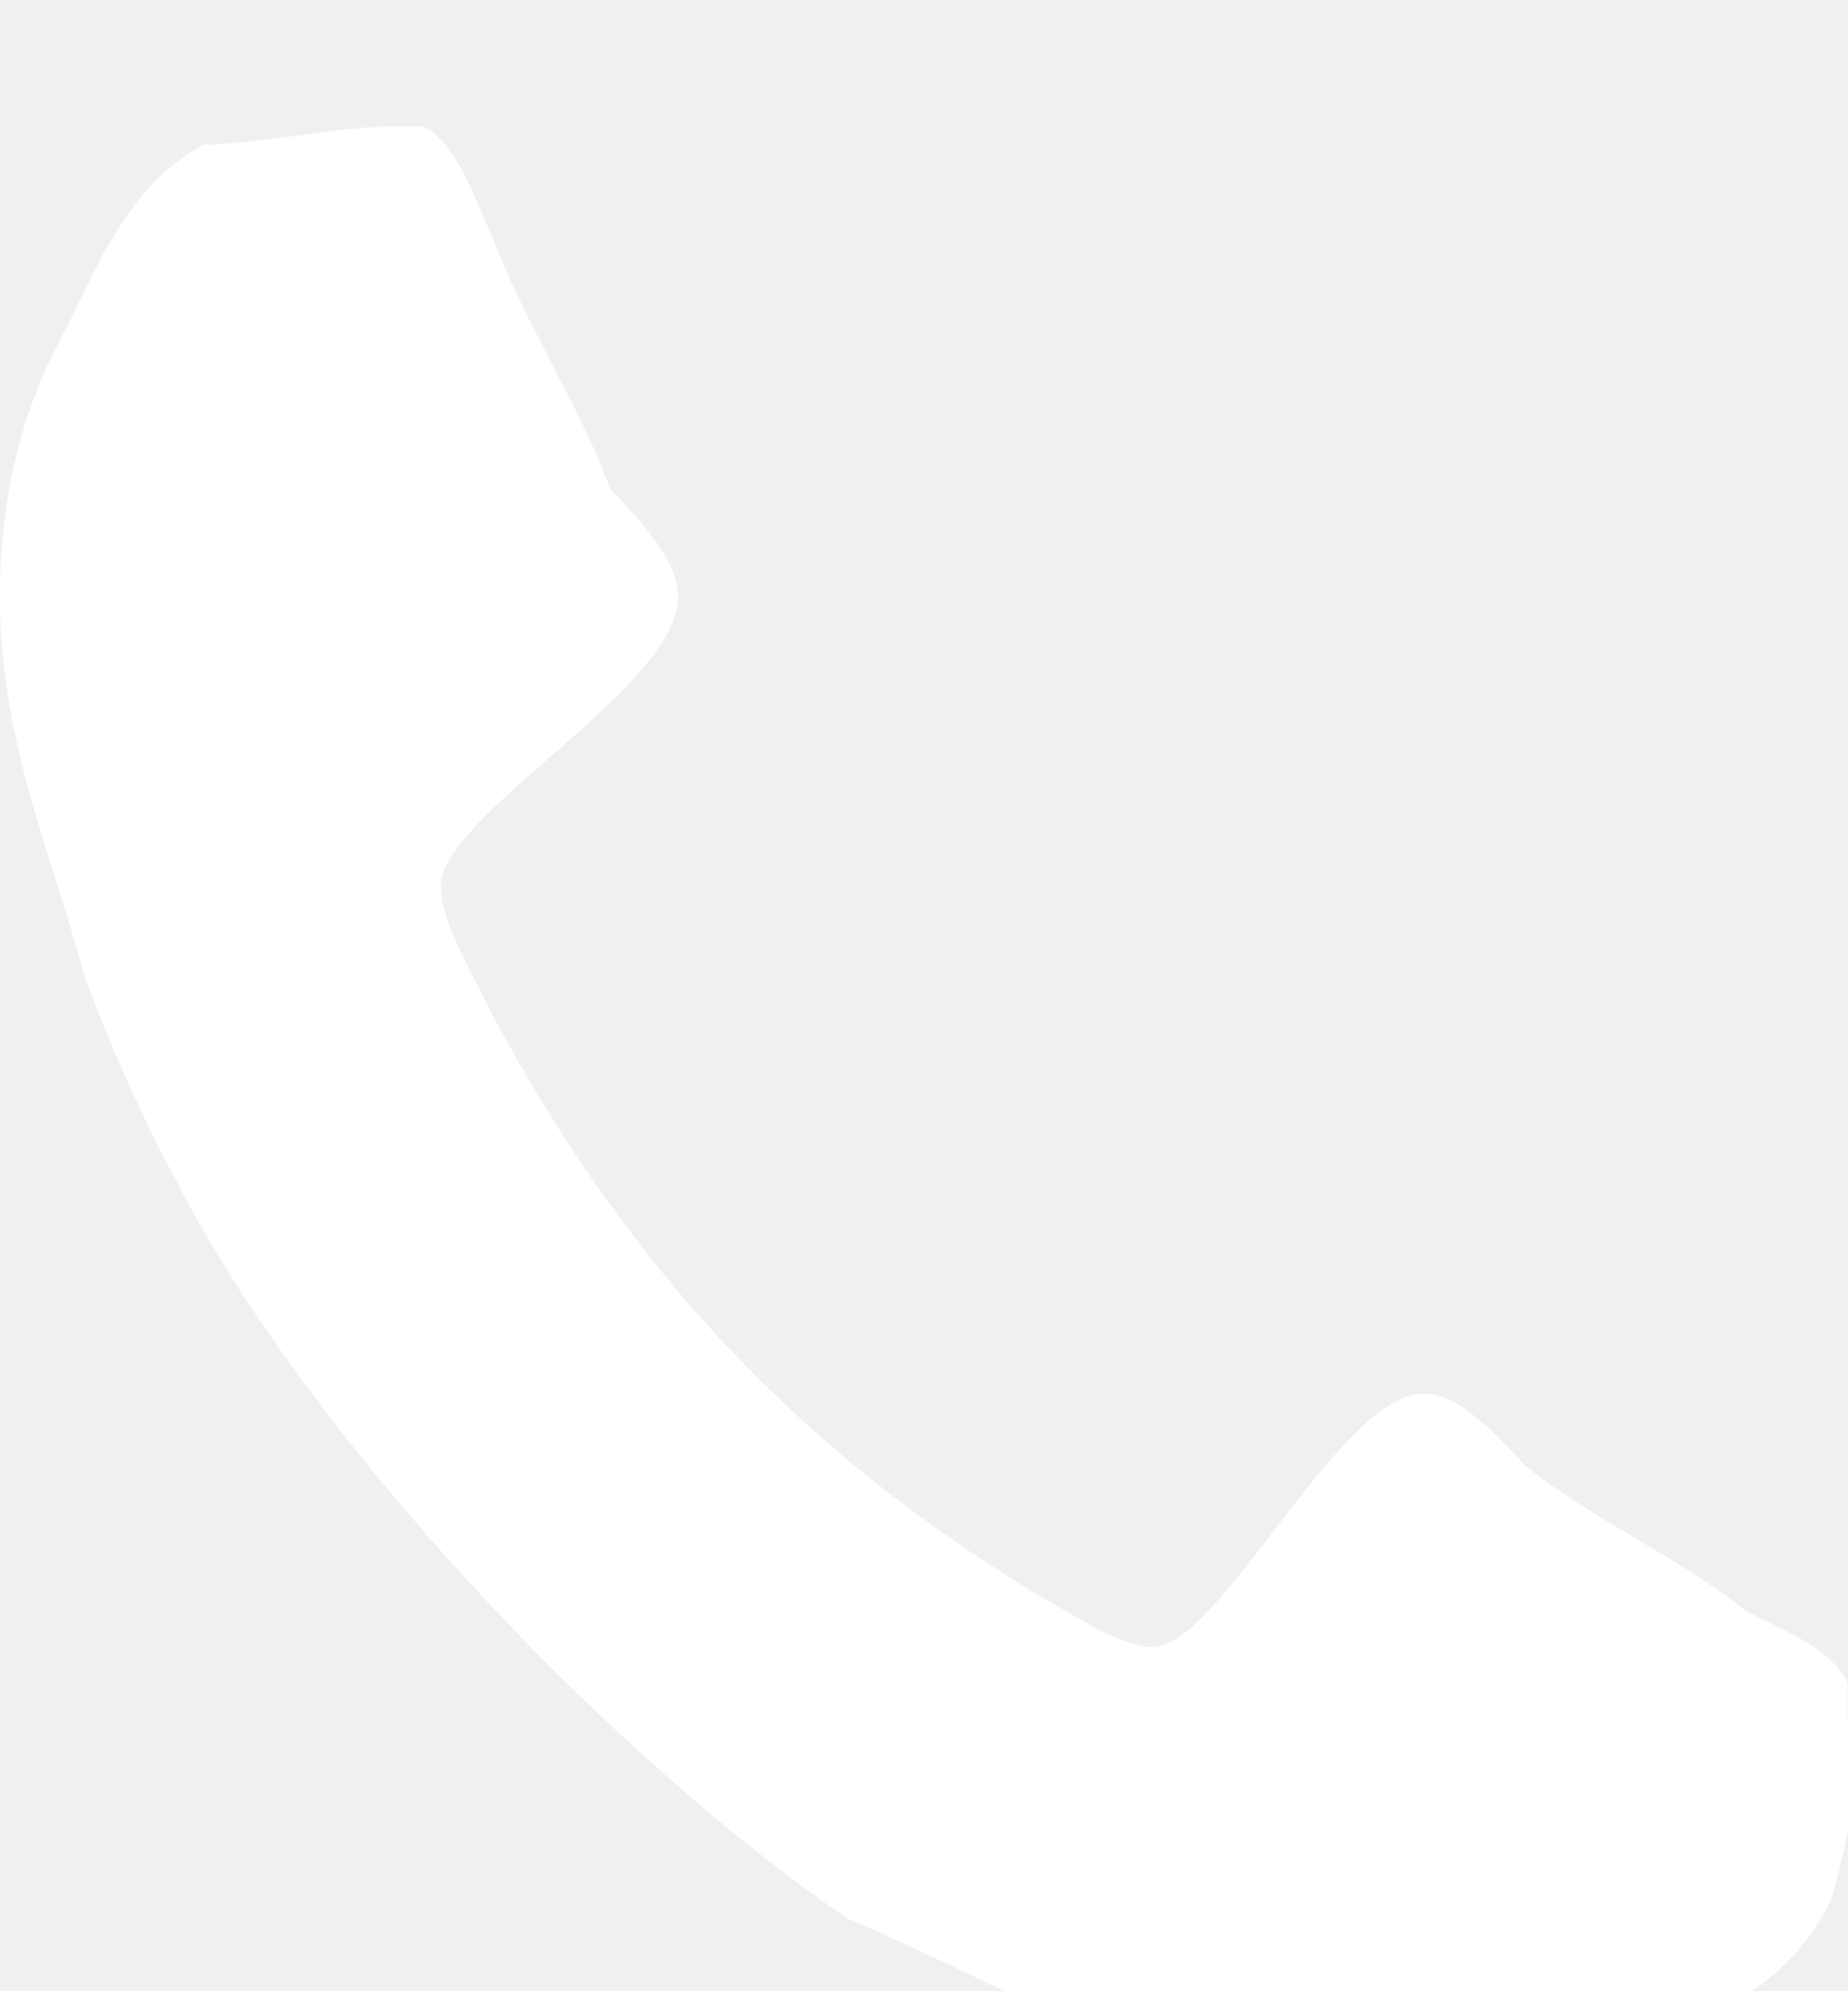
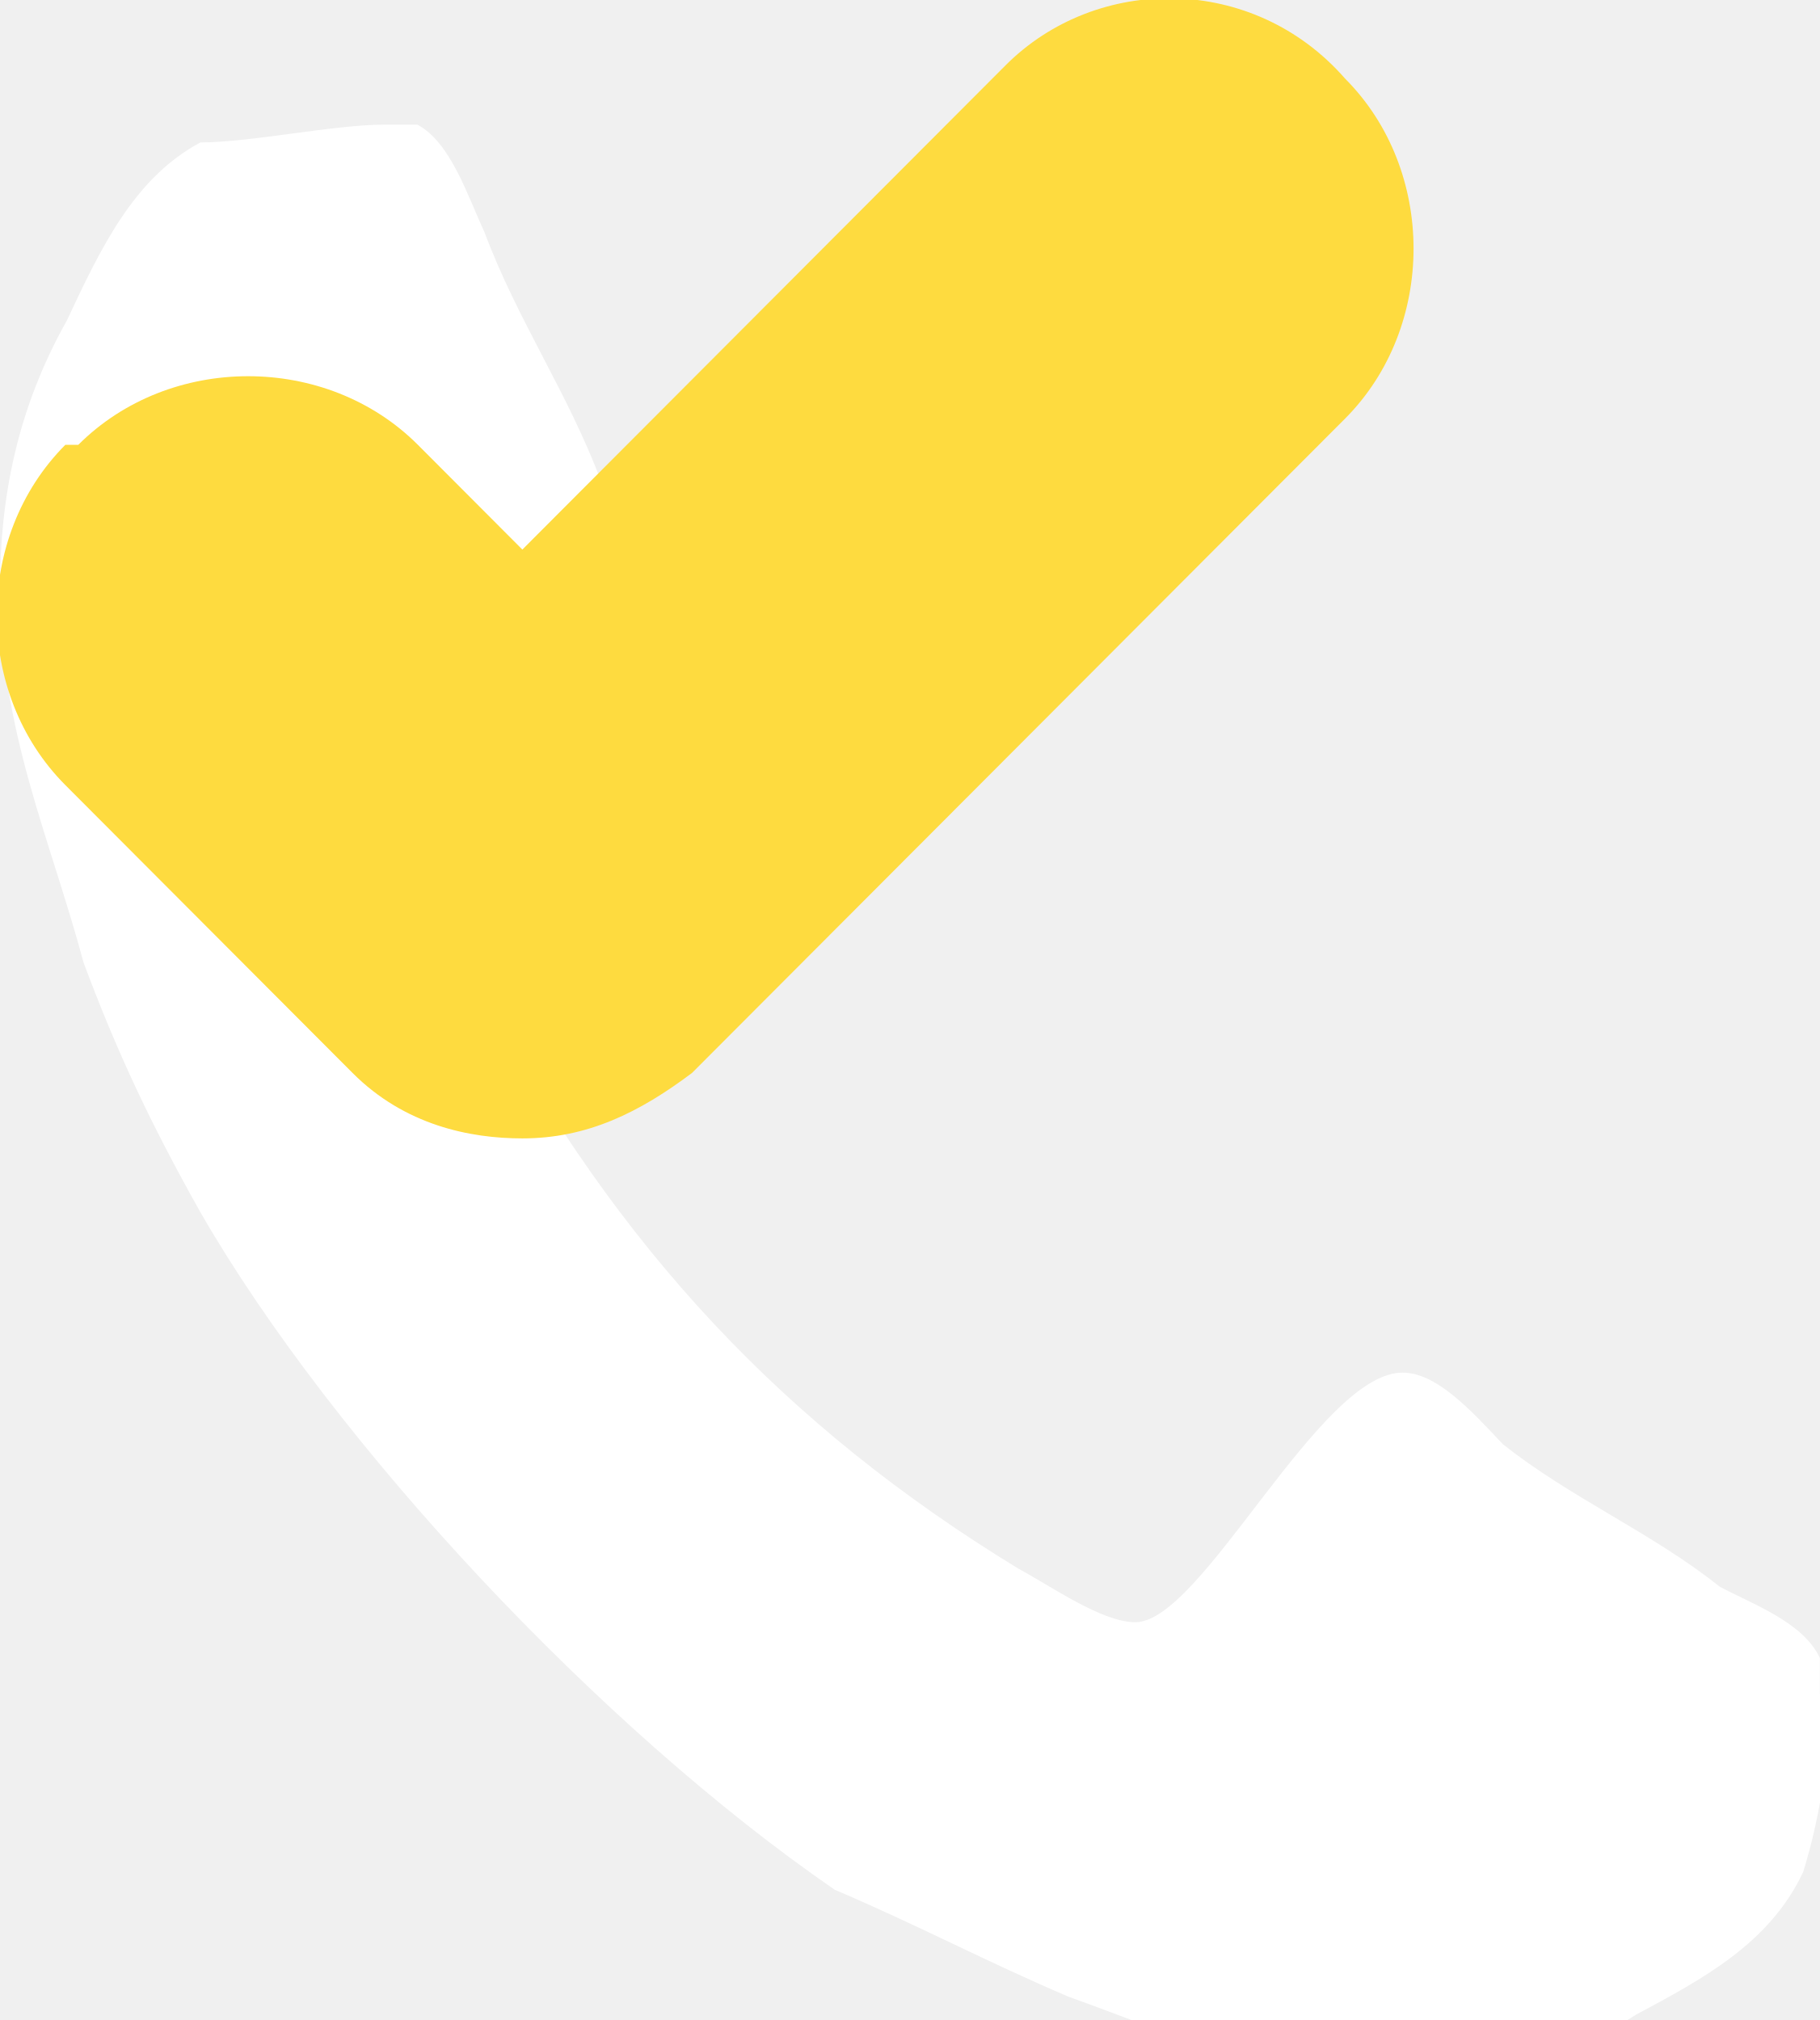
<svg xmlns="http://www.w3.org/2000/svg">
  <symbol id="logo">
    <path d="M12.575 18.552C11.567 18.552 10.679 18.376 9.911 18.024C9.143 17.672 8.551 17.184 8.135 16.56C7.719 15.92 7.511 15.184 7.511 14.352C7.511 13.648 7.655 13.008 7.943 12.432C8.247 11.856 8.647 11.4 9.143 11.064C9.655 10.728 10.215 10.56 10.823 10.56C11.383 10.56 11.855 10.704 12.239 10.992C12.623 11.264 12.863 11.648 12.959 12.144C12.127 12.144 11.463 12.368 10.967 12.816C10.471 13.248 10.223 13.84 10.223 14.592C10.223 15.28 10.431 15.832 10.847 16.248C11.263 16.664 11.815 16.872 12.503 16.872C13.351 16.872 14.047 16.592 14.591 16.032C15.151 15.456 15.431 14.736 15.431 13.872C15.431 13.12 15.223 12.408 14.807 11.736C14.391 11.064 13.767 10.248 12.935 9.288C12.071 8.296 11.415 7.448 10.967 6.744C10.535 6.024 10.319 5.24 10.319 4.392C10.319 3.56 10.551 2.816 11.015 2.16C11.479 1.488 12.119 0.96 12.935 0.576C13.751 0.192 14.671 0 15.695 0C16.991 0 18.023 0.304 18.791 0.912C19.575 1.52 19.967 2.336 19.967 3.36C19.967 4.032 19.799 4.576 19.463 4.992C19.127 5.408 18.687 5.616 18.143 5.616C17.535 5.616 17.047 5.368 16.679 4.872C16.983 4.648 17.223 4.352 17.399 3.984C17.575 3.616 17.663 3.232 17.663 2.832C17.663 2.32 17.511 1.912 17.207 1.608C16.903 1.304 16.487 1.152 15.959 1.152C15.319 1.152 14.791 1.384 14.375 1.848C13.975 2.296 13.775 2.872 13.775 3.576C13.775 4.216 13.959 4.816 14.327 5.376C14.695 5.92 15.271 6.624 16.055 7.488C16.695 8.176 17.207 8.768 17.591 9.264C17.991 9.76 18.327 10.336 18.599 10.992C18.887 11.632 19.031 12.328 19.031 13.08C19.031 14.104 18.743 15.032 18.167 15.864C17.607 16.696 16.831 17.352 15.839 17.832C14.863 18.312 13.775 18.552 12.575 18.552ZM22.759 18.264C21.991 18.264 21.367 18.024 20.887 17.544C20.423 17.064 20.191 16.344 20.191 15.384C20.191 14.984 20.255 14.464 20.383 13.824L22.015 6.12H25.471L23.743 14.28C23.695 14.52 23.671 14.744 23.671 14.952C23.671 15.608 23.911 15.936 24.391 15.936C24.839 15.936 25.223 15.752 25.543 15.384C25.863 15 26.119 14.48 26.311 13.824L27.943 6.12H31.399L29.671 14.28C29.607 14.52 29.575 14.776 29.575 15.048C29.575 15.368 29.647 15.6 29.791 15.744C29.951 15.872 30.207 15.936 30.559 15.936C31.007 15.936 31.391 15.744 31.711 15.36C32.047 14.976 32.311 14.464 32.503 13.824H33.511C32.919 15.552 32.183 16.728 31.303 17.352C30.439 17.96 29.567 18.264 28.687 18.264C27.999 18.264 27.447 18.072 27.031 17.688C26.631 17.304 26.391 16.736 26.311 15.984C25.767 16.864 25.191 17.464 24.583 17.784C23.991 18.104 23.383 18.264 22.759 18.264ZM34.132 6.12H37.588L37.276 7.608C37.82 7.128 38.308 6.76 38.74 6.504C39.188 6.248 39.668 6.12 40.18 6.12C40.692 6.12 41.092 6.296 41.38 6.648C41.684 7 41.836 7.424 41.836 7.92C41.836 8.384 41.684 8.792 41.38 9.144C41.076 9.496 40.652 9.672 40.108 9.672C39.756 9.672 39.516 9.592 39.388 9.432C39.276 9.256 39.188 9.008 39.124 8.688C39.076 8.48 39.028 8.328 38.98 8.232C38.932 8.136 38.844 8.088 38.716 8.088C38.38 8.088 38.092 8.16 37.852 8.304C37.628 8.432 37.332 8.664 36.964 9L35.044 18.12H31.588L34.132 6.12ZM39.363 24.12C38.611 24.12 37.955 23.872 37.395 23.376C36.819 22.896 36.531 22.28 36.531 21.528C36.531 20.84 36.707 20.272 37.059 19.824C37.411 19.376 37.867 19.016 38.427 18.744C38.987 18.488 39.731 18.216 40.659 17.928L43.563 4.224C43.883 2.688 44.443 1.624 45.243 1.032C46.059 0.44 46.955 0.144 47.931 0.144C48.683 0.144 49.339 0.392 49.899 0.888C50.475 1.368 50.763 1.984 50.763 2.736C50.763 3.104 50.739 3.432 50.691 3.72H49.563C49.595 3.368 49.611 3.152 49.611 3.072C49.611 2.816 49.523 2.616 49.347 2.472C49.171 2.328 48.955 2.256 48.699 2.256C48.363 2.256 48.035 2.408 47.715 2.712C47.395 3 47.163 3.504 47.019 4.224L46.611 6.12H48.363L48.195 7.08H46.419L43.659 20.04C43.339 21.592 42.787 22.656 42.003 23.232C41.219 23.824 40.339 24.12 39.363 24.12ZM38.811 21.984C39.451 21.984 39.907 21.36 40.179 20.112L40.491 18.72C39.643 19.008 38.995 19.336 38.547 19.704C38.083 20.088 37.851 20.584 37.851 21.192C37.851 21.384 37.947 21.56 38.139 21.72C38.331 21.896 38.555 21.984 38.811 21.984ZM3.36 39.264C2.272 39.264 1.44 39 0.864 38.472C0.288 37.928 0 37.168 0 36.192C0 35.712 0.056 35.256 0.168 34.824L2.736 22.8L6.288 22.32L5.136 27.72C5.584 27.448 5.952 27.272 6.24 27.192C6.528 27.096 6.816 27.048 7.104 27.048C8.992 27.048 9.936 28.416 9.936 31.152C9.936 32.256 9.72 33.44 9.288 34.704C8.872 35.952 8.168 37.024 7.176 37.92C6.2 38.816 4.928 39.264 3.36 39.264ZM4.704 36.936C5.2 36.936 5.664 36.632 6.096 36.024C6.528 35.4 6.872 34.632 7.128 33.72C7.384 32.792 7.512 31.904 7.512 31.056C7.512 30.416 7.4 29.872 7.176 29.424C6.952 28.976 6.64 28.752 6.24 28.752C6 28.752 5.728 28.792 5.424 28.872C5.136 28.936 4.936 29.04 4.824 29.184L3.504 35.28C3.456 35.472 3.432 35.656 3.432 35.832C3.432 36.568 3.856 36.936 4.704 36.936ZM14.336 39.216C13.152 39.216 12.216 38.912 11.528 38.304C10.84 37.696 10.496 36.736 10.496 35.424C10.496 34.336 10.72 33.128 11.168 31.8C11.616 30.472 12.336 29.328 13.328 28.368C14.32 27.392 15.568 26.904 17.072 26.904C19.12 26.904 20.144 28.184 20.144 30.744V30.768C20.192 30.784 20.28 30.792 20.408 30.792C20.936 30.792 21.544 30.656 22.232 30.384C22.92 30.096 23.544 29.752 24.104 29.352L24.32 30C23.856 30.496 23.248 30.92 22.496 31.272C21.76 31.608 20.952 31.848 20.072 31.992C19.944 33.448 19.616 34.72 19.088 35.808C18.56 36.896 17.88 37.736 17.048 38.328C16.216 38.92 15.312 39.216 14.336 39.216ZM15.296 37.056C15.68 37.056 16.064 36.84 16.448 36.408C16.832 35.96 17.168 35.36 17.456 34.608C17.744 33.84 17.952 32.992 18.08 32.064C17.648 31.968 17.432 31.632 17.432 31.056C17.432 30.4 17.68 29.968 18.176 29.76C18.144 29.232 18.064 28.872 17.936 28.68C17.808 28.472 17.584 28.368 17.264 28.368C16.736 28.368 16.224 28.752 15.728 29.52C15.232 30.288 14.832 31.208 14.528 32.28C14.224 33.352 14.072 34.296 14.072 35.112C14.072 35.88 14.16 36.4 14.336 36.672C14.512 36.928 14.832 37.056 15.296 37.056ZM24.259 39.264C23.347 39.264 22.587 38.952 21.979 38.328C21.371 37.704 21.067 36.728 21.067 35.4C21.067 34.216 21.299 32.976 21.763 31.68C22.243 30.368 22.947 29.264 23.875 28.368C24.819 27.456 25.939 27 27.235 27C27.891 27 28.379 27.112 28.699 27.336C29.019 27.56 29.179 27.856 29.179 28.224V28.392L29.443 27.12H32.899L31.171 35.28C31.107 35.52 31.075 35.776 31.075 36.048C31.075 36.736 31.403 37.08 32.059 37.08C32.507 37.08 32.891 36.872 33.211 36.456C33.547 36.04 33.811 35.496 34.003 34.824H35.011C34.419 36.552 33.683 37.728 32.803 38.352C31.939 38.96 31.067 39.264 30.187 39.264C29.515 39.264 28.971 39.08 28.555 38.712C28.155 38.328 27.915 37.776 27.835 37.056C27.371 37.712 26.851 38.248 26.275 38.664C25.715 39.064 25.043 39.264 24.259 39.264ZM25.819 36.936C26.219 36.936 26.611 36.752 26.995 36.384C27.395 36 27.667 35.48 27.811 34.824L28.963 29.4C28.963 29.192 28.883 28.992 28.723 28.8C28.563 28.592 28.315 28.488 27.979 28.488C27.339 28.488 26.763 28.864 26.251 29.616C25.739 30.352 25.339 31.248 25.051 32.304C24.763 33.344 24.619 34.264 24.619 35.064C24.619 35.864 24.731 36.376 24.955 36.6C25.195 36.824 25.483 36.936 25.819 36.936ZM35.644 27.12H39.1L38.788 28.608C39.332 28.128 39.82 27.76 40.252 27.504C40.7 27.248 41.18 27.12 41.692 27.12C42.204 27.12 42.604 27.296 42.892 27.648C43.196 28 43.348 28.424 43.348 28.92C43.348 29.384 43.196 29.792 42.892 30.144C42.588 30.496 42.164 30.672 41.62 30.672C41.268 30.672 41.028 30.592 40.9 30.432C40.788 30.256 40.7 30.008 40.636 29.688C40.588 29.48 40.54 29.328 40.492 29.232C40.444 29.136 40.356 29.088 40.228 29.088C39.892 29.088 39.604 29.16 39.364 29.304C39.14 29.432 38.844 29.664 38.476 30L36.556 39.12H33.1L35.644 27.12ZM45.915 39.264C45.003 39.264 44.243 38.952 43.635 38.328C43.027 37.704 42.723 36.728 42.723 35.4C42.723 34.216 42.955 32.976 43.419 31.68C43.899 30.368 44.603 29.264 45.531 28.368C46.475 27.456 47.595 27 48.891 27C49.547 27 50.035 27.112 50.355 27.336C50.675 27.56 50.835 27.856 50.835 28.224V28.32L52.011 22.8L55.563 22.32L52.803 35.28C52.739 35.52 52.707 35.752 52.707 35.976C52.707 36.616 53.035 36.936 53.691 36.936C53.979 36.936 54.235 36.888 54.459 36.792C54.395 37.592 54.107 38.208 53.595 38.64C53.099 39.056 52.507 39.264 51.819 39.264C51.179 39.264 50.635 39.104 50.187 38.784C49.755 38.448 49.467 37.944 49.323 37.272C48.363 38.6 47.227 39.264 45.915 39.264ZM47.475 36.936C47.827 36.936 48.179 36.784 48.531 36.48C48.899 36.176 49.171 35.752 49.347 35.208L49.443 34.824L50.619 29.328C50.475 28.768 50.147 28.488 49.635 28.488C48.995 28.488 48.419 28.864 47.907 29.616C47.395 30.352 46.995 31.248 46.707 32.304C46.419 33.344 46.275 34.264 46.275 35.064C46.275 35.864 46.387 36.376 46.611 36.6C46.851 36.824 47.139 36.936 47.475 36.936Z" />
  </symbol>
  <view id="phone" viewBox="0 0 13 15" />
  <path d="M12.669 13.155C12.434 13.656 11.965 13.906 11.496 14.157C10.909 14.533 10.44 14.658 9.854 14.658C9.033 14.658 8.211 14.282 7.508 14.032C6.921 13.781 6.452 13.53 5.865 13.28C4.223 12.152 2.346 10.147 1.408 8.519C1.056 7.892 0.821 7.391 0.587 6.764C0.352 5.887 0 5.136 0 4.133C0 3.507 0.117 2.88 0.469 2.254C0.704 1.753 0.938 1.252 1.408 1.001C1.76 1.001 2.346 0.876 2.698 0.876C2.815 0.876 2.815 0.876 2.933 0.876C3.167 1.001 3.285 1.377 3.402 1.627C3.636 2.254 3.988 2.755 4.223 3.382C4.458 3.632 4.692 3.883 4.692 4.133C4.692 4.76 3.05 5.637 3.05 6.138C3.05 6.389 3.285 6.764 3.402 7.015C4.34 8.769 5.513 10.022 7.156 11.024C7.39 11.15 7.742 11.4 7.977 11.4C8.446 11.4 9.267 9.646 9.854 9.646C10.088 9.646 10.323 9.897 10.557 10.147C11.027 10.523 11.613 10.774 12.082 11.15C12.317 11.275 12.669 11.4 12.786 11.651C12.786 11.776 12.786 11.776 12.786 11.902C12.904 12.152 12.786 12.779 12.669 13.155Z" fill="white" />
  <symbol id="surf">
    <path d="M37.548 3.452C37.335 3.238 37.038 3.13 36.738 3.158C36.612 3.17 33.621 3.454 29.518 4.831C16.166 8.943 7.33 21.89 3.221 31.256C2.962 31.874 3.485 32.702 4.267 32.634L8.805 32.192L8.364 36.73C8.315 37.383 8.949 38.07 9.742 37.776C26.047 30.347 35.992 18.976 37.842 4.262C37.869 3.962 37.762 3.665 37.548 3.452ZM24.41 25.788C22.609 27.428 20.833 28.837 19.191 30.024V12.721C20.912 11.311 22.696 10.168 24.41 9.245V25.788ZM14.494 33.099C12.88 34.047 11.518 34.739 10.555 35.196L10.948 31.16C11.006 30.635 10.52 29.97 9.838 30.05L5.803 30.442C7.166 27.551 10.837 20.818 17.159 14.551V31.432C16.185 32.078 15.286 32.634 14.494 33.099ZM34.223 10.891C33.03 14.428 30.712 19.534 26.443 23.844V8.232C29.224 6.889 33.473 5.685 35.634 5.366C35.427 6.58 35.011 8.556 34.223 10.891Z" />
  </symbol>
  <symbol id="sawmill">
    <path d="M33.83 12.418H26.556C26.557 12.412 26.558 12.405 26.559 12.399C27.405 11.671 28.081 10.806 28.573 9.824C28.73 9.508 28.714 9.134 28.528 8.835C28.343 8.535 28.016 8.353 27.664 8.353H26.095C25.755 7.39 25.258 6.5 24.611 5.697C24.694 4.585 24.561 3.497 24.214 2.456C24.102 2.122 23.826 1.869 23.483 1.788C23.14 1.707 22.78 1.81 22.531 2.059L21.419 3.17C20.501 2.731 19.523 2.454 18.499 2.343C17.732 1.44 16.848 0.724 15.922 0.261C15.607 0.104 15.233 0.12 14.933 0.306C14.633 0.491 14.451 0.818 14.451 1.17V2.807C13.488 3.147 12.599 3.644 11.796 4.291C10.684 4.208 9.595 4.341 8.554 4.688C8.22 4.799 7.968 5.076 7.887 5.419C7.806 5.762 7.908 6.122 8.157 6.371L9.269 7.482C8.829 8.402 8.552 9.38 8.441 10.405C7.76 10.991 7.189 11.665 6.736 12.418H1.17C0.609 12.418 0.154 12.873 0.154 13.434V17.5C0.154 18.061 0.609 18.516 1.17 18.516H2.254V33.83C2.254 34.391 2.709 34.846 3.271 34.846H7.336C7.898 34.846 8.353 34.391 8.353 33.83V30.385L17.5 26.726L26.647 30.385V33.83C26.647 34.391 27.102 34.846 27.664 34.846H31.729C32.291 34.846 32.746 34.391 32.746 33.83V18.516H33.83C34.391 18.516 34.846 18.061 34.846 17.5V13.434C34.846 12.873 34.391 12.418 33.83 12.418ZM10.04 11.723C10.272 11.543 10.415 11.272 10.432 10.98C10.5 9.845 10.824 8.779 11.394 7.812C11.63 7.412 11.565 6.904 11.238 6.577L10.964 6.303C11.304 6.292 11.648 6.309 11.995 6.353C12.286 6.39 12.579 6.3 12.798 6.105C13.647 5.35 14.631 4.825 15.722 4.542C16.17 4.426 16.484 4.021 16.484 3.558V3.156C16.726 3.394 16.959 3.657 17.179 3.942C17.358 4.174 17.629 4.316 17.922 4.334C19.056 4.402 20.122 4.725 21.09 5.296C21.489 5.532 21.997 5.467 22.325 5.139L22.599 4.866C22.609 5.205 22.593 5.55 22.549 5.897C22.512 6.188 22.602 6.481 22.797 6.7C23.551 7.549 24.077 8.533 24.36 9.624C24.476 10.072 24.88 10.385 25.344 10.385H25.727C25.494 10.634 25.238 10.866 24.96 11.081C24.728 11.26 24.585 11.531 24.568 11.824C24.556 12.023 24.535 12.221 24.507 12.418H20.374C20.487 12.1 20.549 11.758 20.549 11.402C20.549 9.721 19.181 8.353 17.5 8.353C15.819 8.353 14.451 9.721 14.451 11.402C14.451 11.758 14.513 12.1 14.626 12.418H9.273C9.507 12.17 9.762 11.938 10.04 11.723ZM18.516 11.402C18.516 11.962 18.06 12.418 17.5 12.418C16.94 12.418 16.484 11.962 16.484 11.402C16.484 10.841 16.94 10.385 17.5 10.385C18.06 10.385 18.516 10.841 18.516 11.402ZM6.32 32.813H4.287V18.516H6.32C6.32 18.509 6.32 28.552 6.32 32.813ZM8.353 28.195V23.067L14.763 25.631L8.353 28.195ZM26.647 28.195L20.237 25.631L26.647 23.067V28.195ZM26.647 20.877L17.5 24.536L8.353 20.877V18.516H26.647V20.877ZM30.713 32.813H28.68C28.68 31.011 28.68 20.691 28.68 18.516H30.713V32.813ZM32.813 16.484H2.187V14.451H32.813V16.484Z" />
  </symbol>
  <symbol id="delivering">
    <path d="M29.355 23.979C26.944 23.979 24.982 25.94 24.982 28.352C24.982 30.763 26.944 32.724 29.355 32.724C31.767 32.724 33.728 30.763 33.728 28.352C33.728 25.94 31.767 23.979 29.355 23.979ZM29.355 30.538C28.149 30.538 27.169 29.557 27.169 28.352C27.169 27.146 28.149 26.165 29.355 26.165C30.561 26.165 31.542 27.146 31.542 28.352C31.542 29.557 30.561 30.538 29.355 30.538Z" />
    <path d="M14.414 23.979C12.003 23.979 10.041 25.94 10.041 28.352C10.041 30.763 12.003 32.724 14.414 32.724C16.826 32.724 18.787 30.763 18.787 28.352C18.787 25.94 16.826 23.979 14.414 23.979ZM14.414 30.538C13.208 30.538 12.228 29.557 12.228 28.352C12.228 27.146 13.208 26.165 14.414 26.165C15.62 26.165 16.601 27.146 16.601 28.352C16.601 29.557 15.62 30.538 14.414 30.538Z" />
    <path d="M32.3 11.462C32.114 11.092 31.736 10.86 31.323 10.86H25.565V13.046H30.649L33.626 18.967L35.58 17.985L32.3 11.462Z" />
    <path d="M26.076 27.295H17.803V29.481H26.076V27.295Z" />
    <path d="M11.134 27.295H7.345C6.741 27.295 6.251 27.784 6.251 28.388C6.251 28.992 6.741 29.481 7.345 29.481H11.135C11.738 29.481 12.228 28.992 12.228 28.388C12.228 27.784 11.738 27.295 11.134 27.295Z" />
    <path d="M37.617 20.611L35.466 17.842C35.26 17.575 34.941 17.419 34.603 17.419H26.659V9.766C26.659 9.162 26.169 8.673 25.565 8.673H7.345C6.741 8.673 6.251 9.162 6.251 9.766C6.251 10.37 6.741 10.86 7.345 10.86H24.472V18.512C24.472 19.116 24.962 19.605 25.565 19.605H34.068L35.66 21.656V27.295H32.635C32.031 27.295 31.542 27.784 31.542 28.388C31.542 28.992 32.031 29.481 32.635 29.481H36.753C37.357 29.481 37.846 28.992 37.846 28.388V21.282C37.846 21.039 37.765 20.803 37.617 20.611Z" />
    <path d="M11.062 21.756H6.033C5.429 21.756 4.939 22.245 4.939 22.849C4.939 23.453 5.429 23.942 6.033 23.942H11.062C11.665 23.942 12.155 23.453 12.155 22.849C12.155 22.245 11.665 21.756 11.062 21.756Z" />
    <path d="M13.576 17.455H4.247C3.643 17.455 3.154 17.945 3.154 18.549C3.154 19.153 3.643 19.642 4.247 19.642H13.576C14.18 19.642 14.669 19.152 14.669 18.549C14.669 17.945 14.18 17.455 13.576 17.455Z" />
    <path d="M15.362 13.155H6.033C5.429 13.155 4.939 13.645 4.939 14.249C4.939 14.852 5.429 15.342 6.033 15.342H15.362C15.966 15.342 16.455 14.852 16.455 14.249C16.455 13.645 15.966 13.155 15.362 13.155Z" />
  </symbol>
  <symbol id="perfect">
    <path d="M41.836 60.031H35.859V55.781H38.522C39.623 55.781 40.514 54.889 40.514 53.789C40.514 52.689 39.623 51.797 38.522 51.797H35.859V47.812H41.178C42.279 47.812 43.171 46.92 43.171 45.82C43.171 44.72 42.279 43.828 41.178 43.828H35.859V39.844H38.522C39.623 39.844 40.514 38.952 40.514 37.852C40.514 36.751 39.623 35.859 38.522 35.859H35.859V31.875H41.178C42.279 31.875 43.171 30.983 43.171 29.883C43.171 28.783 42.279 27.891 41.178 27.891H35.859V23.906H38.522C39.623 23.906 40.514 23.014 40.514 21.914C40.514 20.814 39.623 19.922 38.522 19.922H35.859V15.938H41.178C42.279 15.938 43.171 15.046 43.171 13.945C43.171 12.845 42.279 11.953 41.178 11.953H35.859V7.969H38.522C39.623 7.969 40.514 7.077 40.514 5.977C40.514 4.876 39.623 3.984 38.522 3.984H35.859V1.992C35.859 0.892 34.967 0 33.867 0C32.767 0 31.875 0.892 31.875 1.992V60.031H24.682L25.778 42.5H25.905C27.005 42.5 27.897 41.608 27.897 40.508V27.223C27.897 22.801 24.998 19.044 21.001 17.749C22.747 16.705 23.919 14.796 23.919 12.617C23.919 9.322 21.238 6.641 17.943 6.641C14.648 6.641 11.966 9.322 11.966 12.617C11.966 14.795 13.137 16.703 14.882 17.748C10.883 19.041 7.982 22.799 7.982 27.223V40.508C7.982 41.608 8.874 42.5 9.974 42.5H10.095L11.191 60.031H1.992C0.892 60.031 0 60.923 0 62.023V66.008C0 67.108 0.892 68 1.992 68C3.092 68 3.984 67.108 3.984 66.008V64.016H39.844V66.008C39.844 67.108 40.736 68 41.836 68C42.936 68 43.828 67.108 43.828 66.008V62.023C43.828 60.923 42.936 60.031 41.836 60.031ZM17.943 10.625C19.041 10.625 19.935 11.519 19.935 12.617C19.935 13.716 19.041 14.609 17.943 14.609C16.845 14.609 15.951 13.716 15.951 12.617C15.951 11.519 16.844 10.625 17.943 10.625ZM11.966 27.223C11.966 23.93 14.646 21.25 17.94 21.25C21.233 21.25 23.913 23.93 23.913 27.223V38.516H11.966V27.223ZM14.087 42.5H21.786L20.69 60.031H15.183L14.087 42.5Z" />
  </symbol>
  <symbol id="strong">
    <path d="M35.875 32.181V21.817H40.025C49.918 21.817 57.967 13.768 57.967 3.875C57.967 2.84 57.127 2 56.092 2H50.065C43.037 2 36.941 6.063 34 11.962C31.058 6.063 24.962 2 17.933 2H11.908C10.873 2 10.033 2.84 10.033 3.875C10.033 13.768 18.082 21.817 27.975 21.817H32.125V32.181C15.325 33.152 2 47.081 2 64.125C2 65.16 2.84 66 3.875 66H64.125C65.16 66 66 65.16 66 64.125C66 47.081 52.675 33.152 35.875 32.181ZM50.065 5.75H54.093C53.173 12.692 47.215 18.067 40.025 18.067H35.998C36.917 11.124 42.875 5.75 50.065 5.75ZM27.975 18.067C20.785 18.067 14.827 12.692 13.907 5.75H17.933C25.123 5.75 31.081 11.125 32.002 18.067H27.975ZM5.811 62.25C6.739 47.921 17.245 40.245 24.092 37.666V42.378C24.092 42.95 23.869 43.488 23.464 43.893L17.439 49.918C15.142 52.215 15.142 55.952 17.439 58.249L21.44 62.25H5.811ZM26.743 62.25L20.091 55.597C19.254 54.761 19.253 53.407 20.091 52.569L26.116 46.544C27.229 45.431 27.842 43.952 27.842 42.378V36.549C29.854 36.101 31.919 35.875 34 35.875C38.914 35.875 43.677 37.134 47.906 39.534L37.522 49.918C35.223 52.217 35.218 55.945 37.522 58.249L41.523 62.25H26.743ZM46.827 62.25L40.174 55.597C39.338 54.762 39.337 53.406 40.174 52.569L51.1 41.643C57.612 46.603 61.648 54.113 62.188 62.25H46.827V62.25Z" />
  </symbol>
  <symbol id="unique">
    <path d="M67.58 64.784C67.475 64.649 64.95 61.448 59.601 58.291C56.99 56.75 53.391 55.051 48.786 53.809C49.761 50.514 50.871 45.769 51.35 40.103C51.891 33.696 51.507 27.436 50.208 21.496C48.579 14.053 45.504 7.104 41.068 0.841C40.694 0.313 40.088 0 39.442 0C38.796 0 38.19 0.313 37.817 0.841C36.418 2.815 35.155 4.858 34.03 6.963C32.904 4.858 31.642 2.815 30.243 0.841C29.869 0.313 29.263 0 28.617 0C27.971 0 27.365 0.313 26.992 0.841C22.555 7.103 19.48 14.053 17.852 21.497C16.552 27.436 16.168 33.696 16.709 40.103C17.202 45.928 18.361 50.781 19.355 54.084C15.11 55.288 11.685 56.844 9.121 58.263C3.467 61.393 0.623 64.55 0.504 64.683C-0.018 65.269 -0.147 66.107 0.174 66.823C0.496 67.539 1.207 68 1.992 68H66.008C66.769 68 67.463 67.566 67.798 66.883C68.132 66.199 68.047 65.385 67.58 64.784ZM20.963 26.958L34.326 17.877C34.722 19.14 35.072 20.42 35.372 21.718L20.53 31.804C20.603 30.244 20.742 28.624 20.963 26.958ZM21.974 21.454C23.191 16.316 25.264 10.907 28.619 5.574C30.327 8.279 31.767 11.09 32.941 14.002L21.974 21.454ZM20.496 36.644L36.179 25.986C36.824 30.36 36.955 34.911 36.567 39.627C36.154 44.641 35.197 48.929 34.323 52.016C30.239 52.039 26.54 52.47 23.238 53.142C22.297 50.05 21.154 45.377 20.68 39.767C20.596 38.775 20.532 37.731 20.496 36.644ZM34.673 55.997C45.474 55.997 52.989 59.051 57.391 61.614C58.802 62.435 59.993 63.26 60.972 64.016H7.434C12.178 60.67 21.213 55.997 34.673 55.997ZM39.444 5.574C45.758 15.569 48.43 27.01 47.392 39.627C46.936 45.154 45.821 49.8 44.883 52.925C42.886 52.555 40.736 52.279 38.433 52.133C39.273 48.985 40.122 44.869 40.525 40.103C41.066 33.697 40.682 27.436 39.383 21.497C38.632 18.064 37.572 14.736 36.214 11.532C37.129 9.547 38.197 7.556 39.444 5.574Z" />
  </symbol>
+   <view id="checkmark" width="10" height="8" viewBox="0 0 10 8" />
+   <path d="M9.45 0.552C8.807 -0.184 7.706 -0.184 7.064 0.46L3.67 3.862L2.936 3.126C2.294 2.483 1.193 2.483 0.55 3.126H0.459C-0.183 3.77 -0.183 4.873 0.459 5.517L2.477 7.54C2.844 7.908 3.303 8 3.67 8C4.128 8 4.495 7.816 4.862 7.54L9.45 2.942C10.092 2.299 10.092 1.195 9.45 0.552Z" fill="#FEDB3F" />
</svg>
